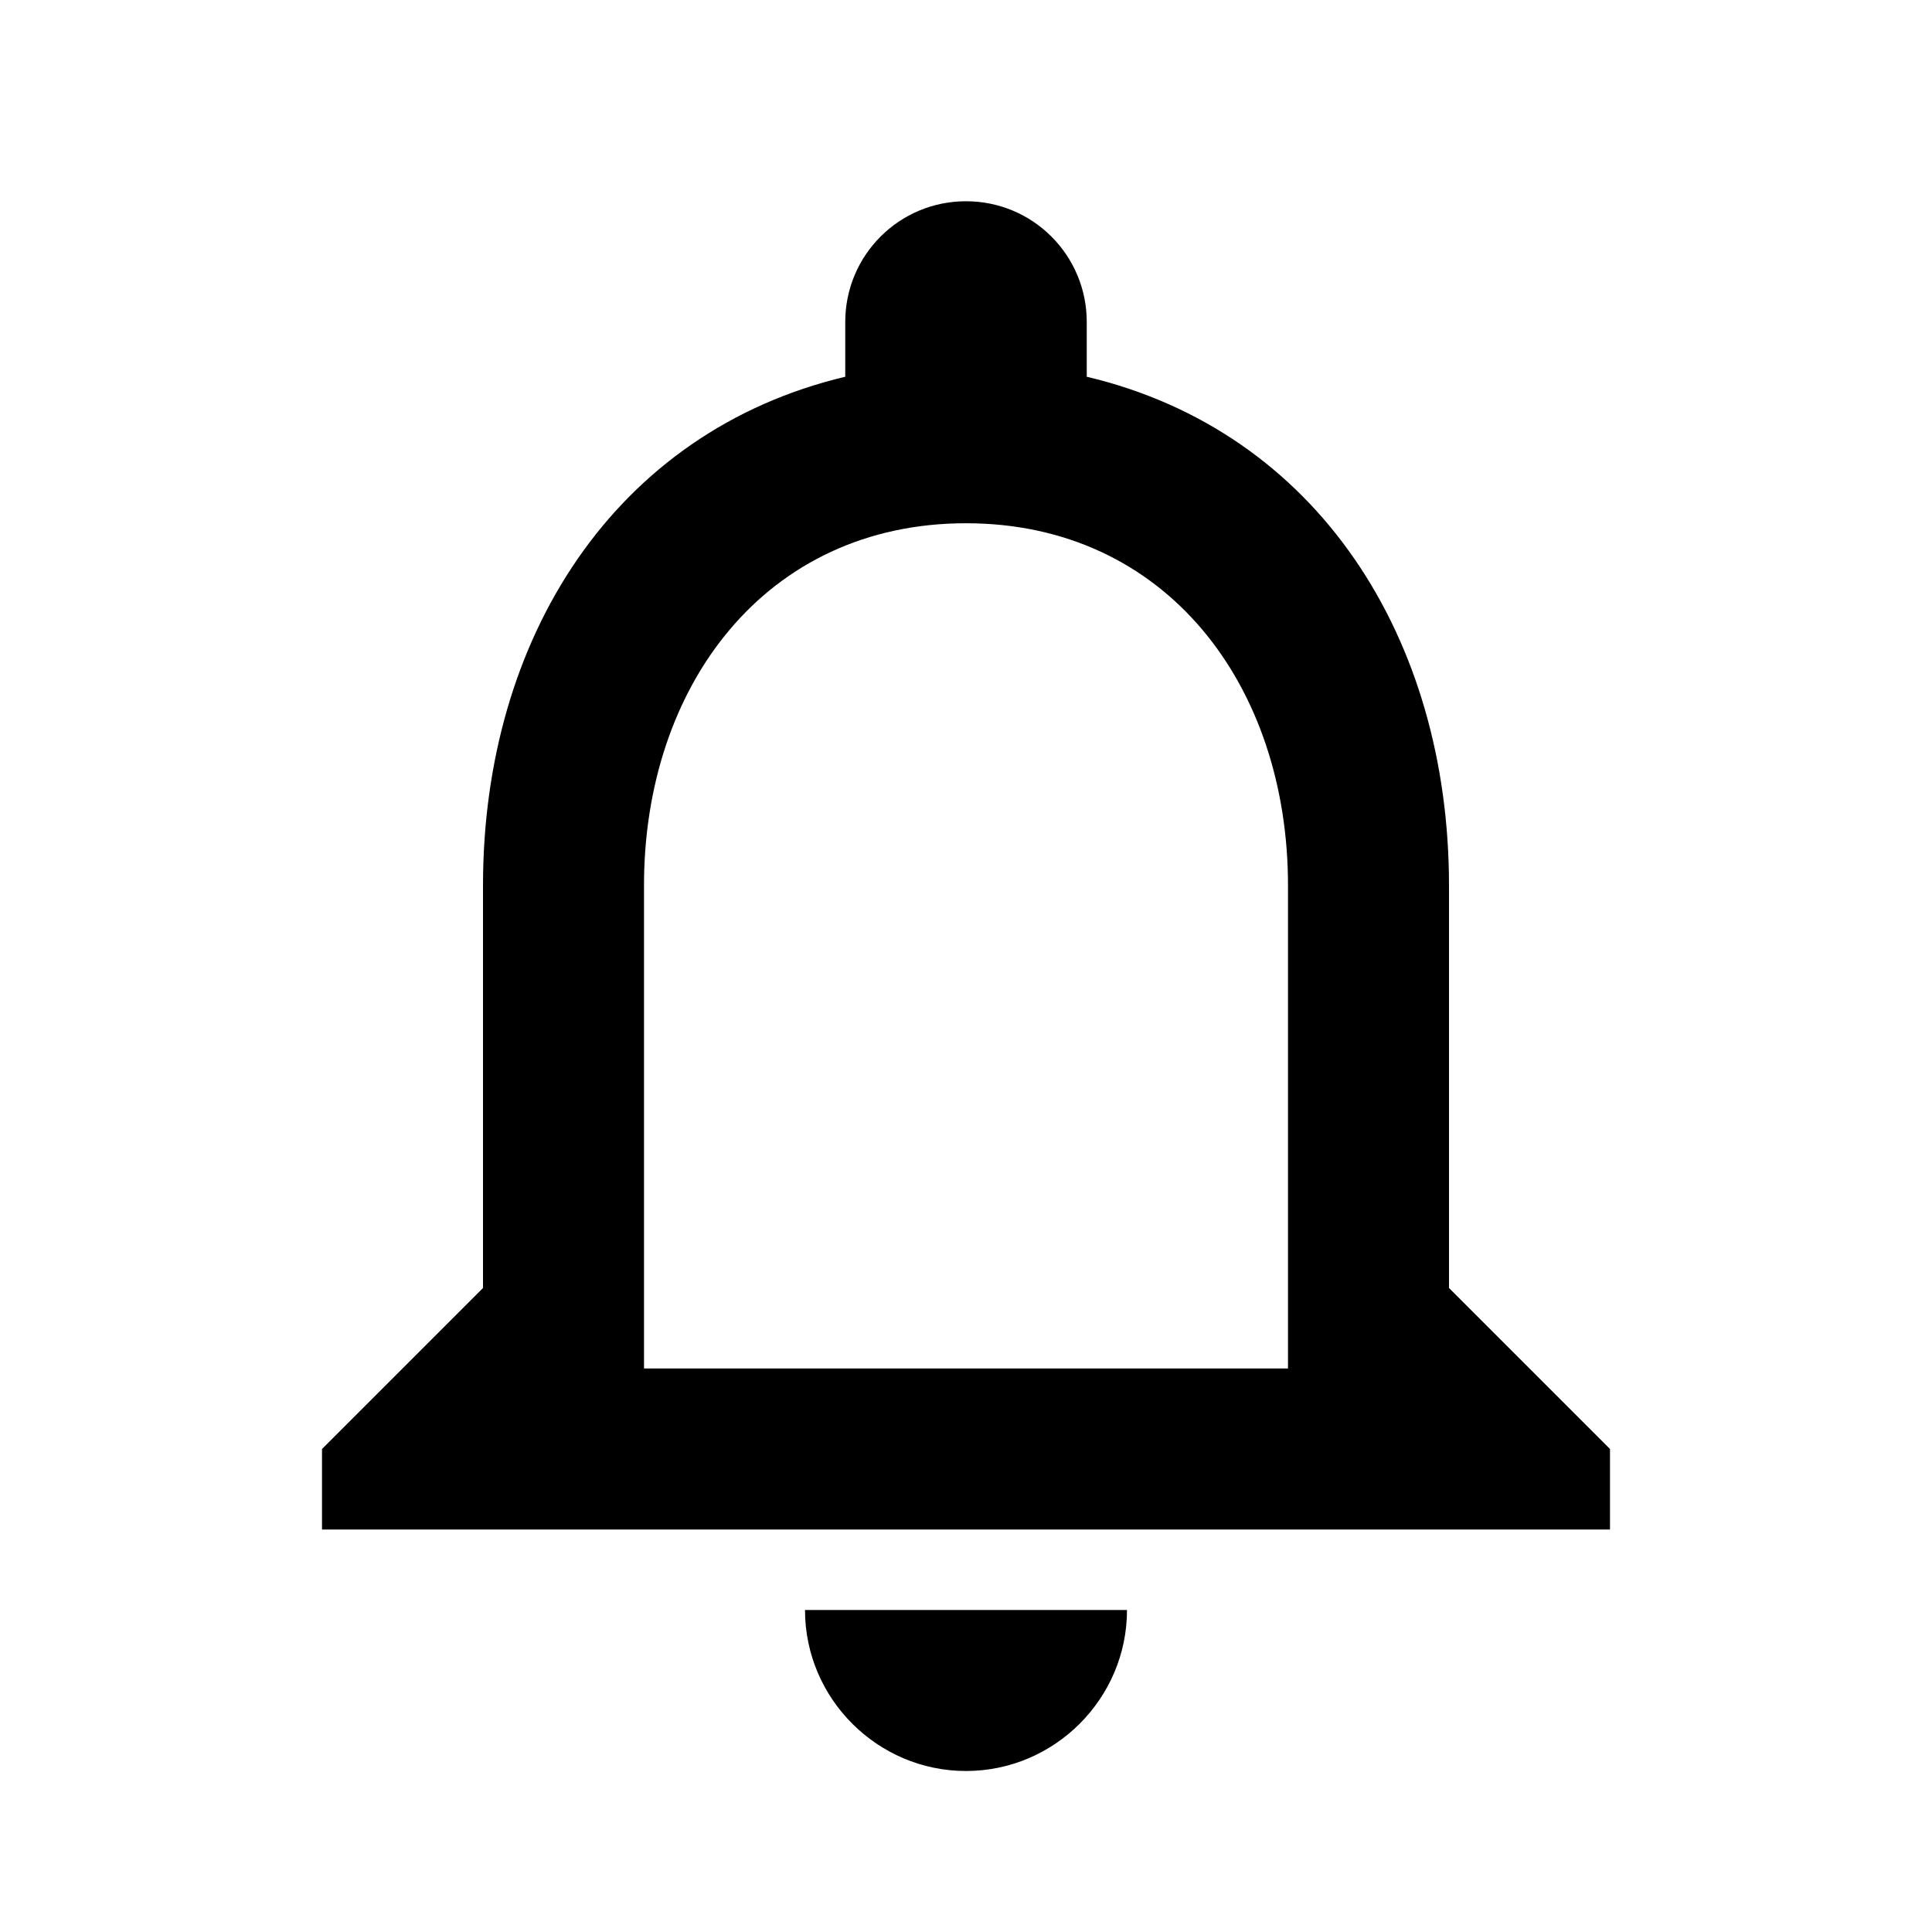
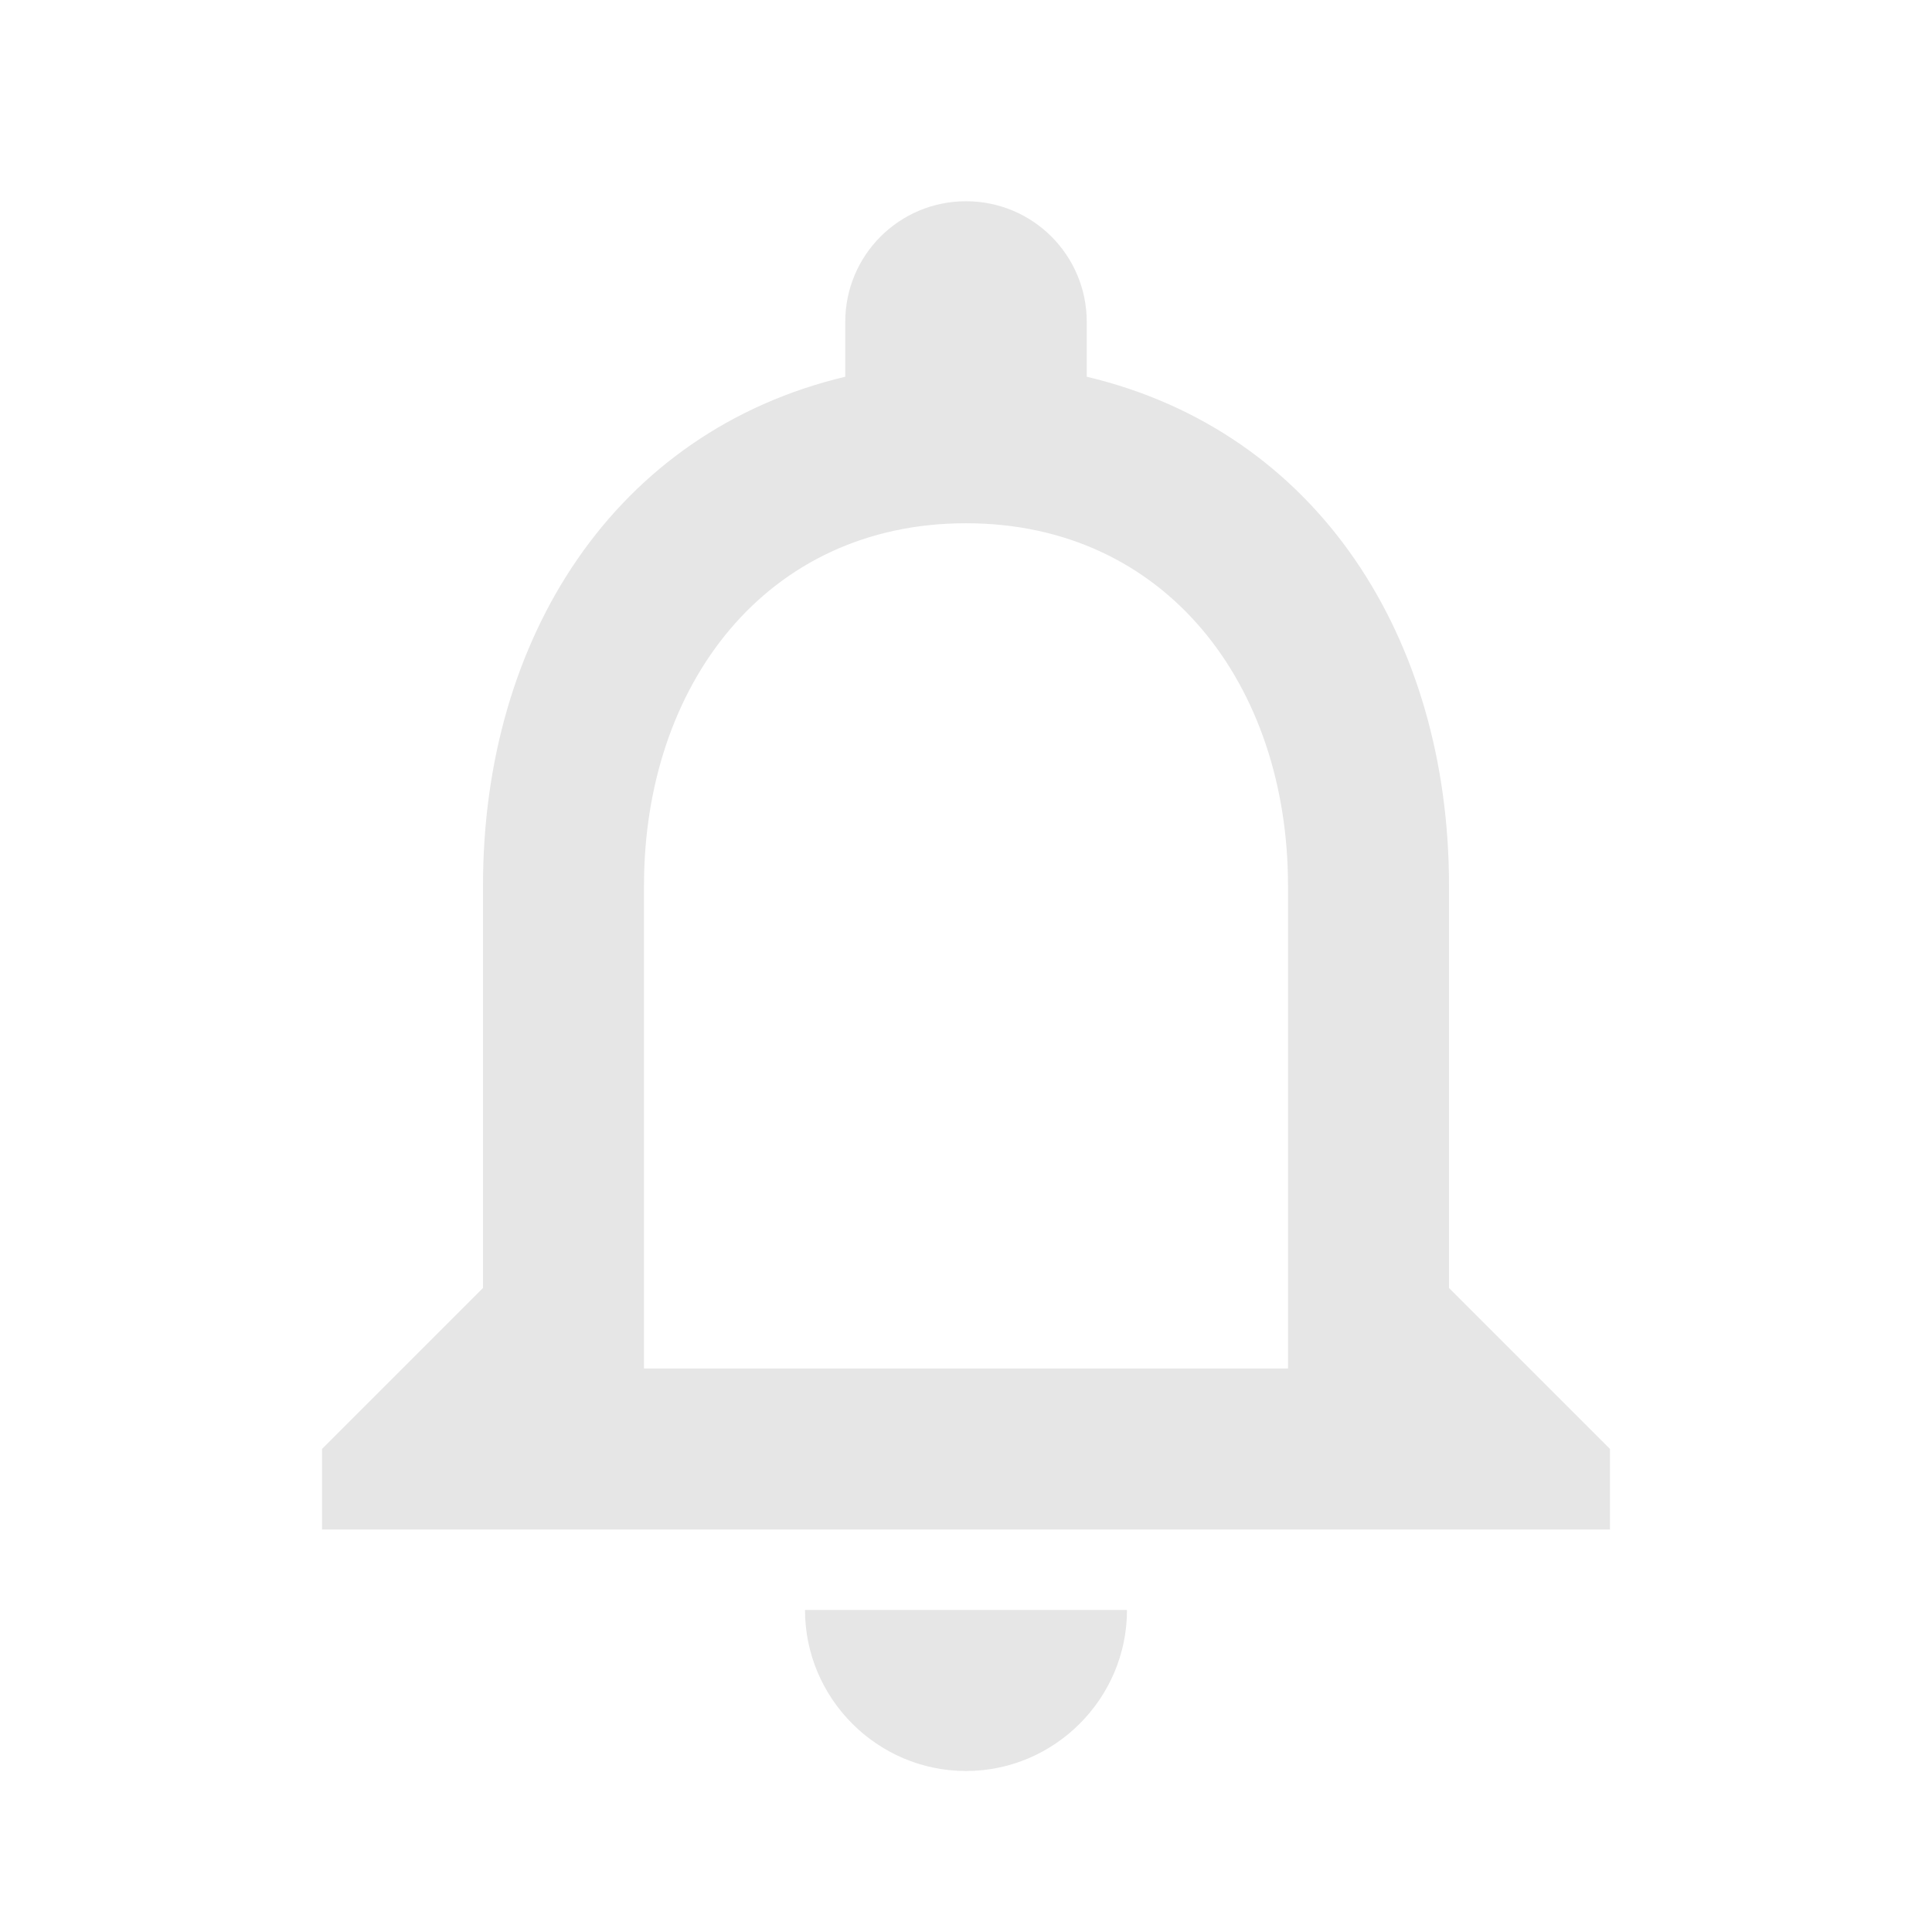
- <svg xmlns="http://www.w3.org/2000/svg" height="24px" viewBox="0 0 24 24" width="24px" fill="#000000">
+ <svg xmlns="http://www.w3.org/2000/svg" height="24px" viewBox="0 0 24 24" width="24px" fill="rgb(230, 230, 230)">
  <path d="M0 0h24v24H0V0z" fill="none" />
  <path d="M12 22c1.1 0 2-.9 2-2h-4c0 1.1.9 2 2 2zm6-6v-5c0-3.07-1.63-5.64-4.5-6.32V4c0-.83-.67-1.5-1.5-1.5s-1.5.67-1.5 1.5v.68C7.64 5.36 6 7.92 6 11v5l-2 2v1h16v-1l-2-2zm-2 1H8v-6c0-2.48 1.51-4.5 4-4.5s4 2.02 4 4.5v6z" />
</svg>
